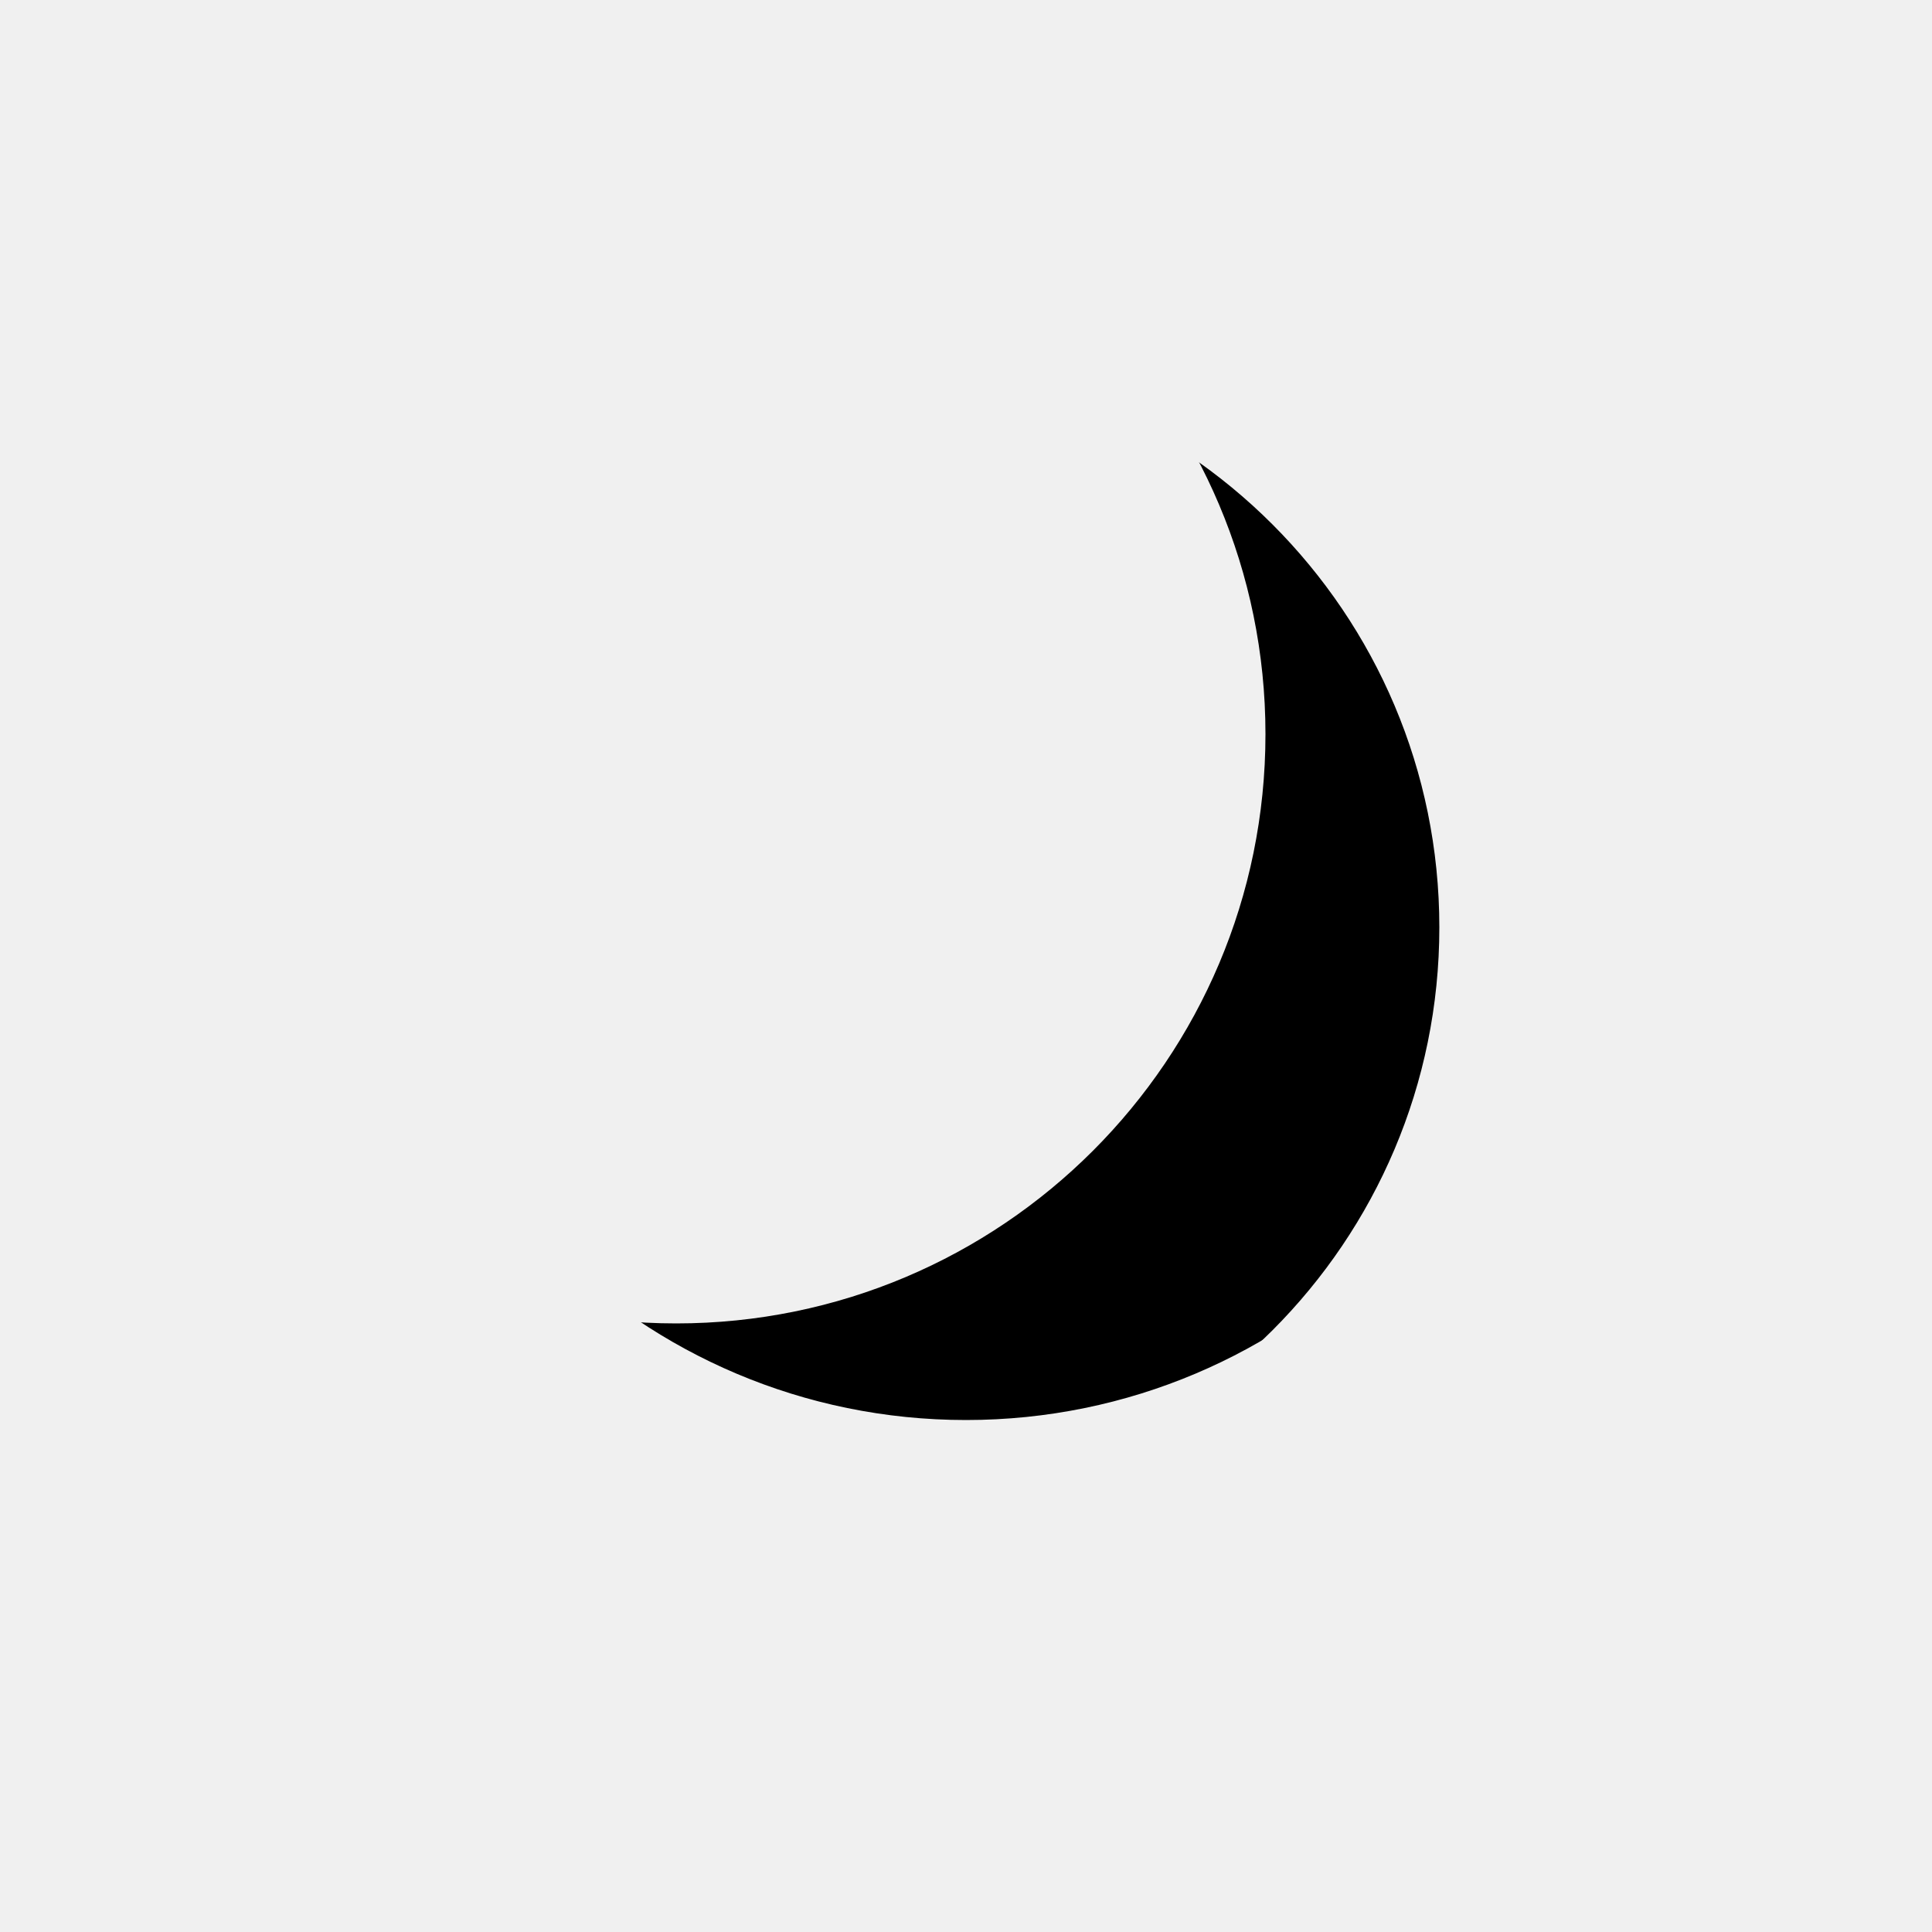
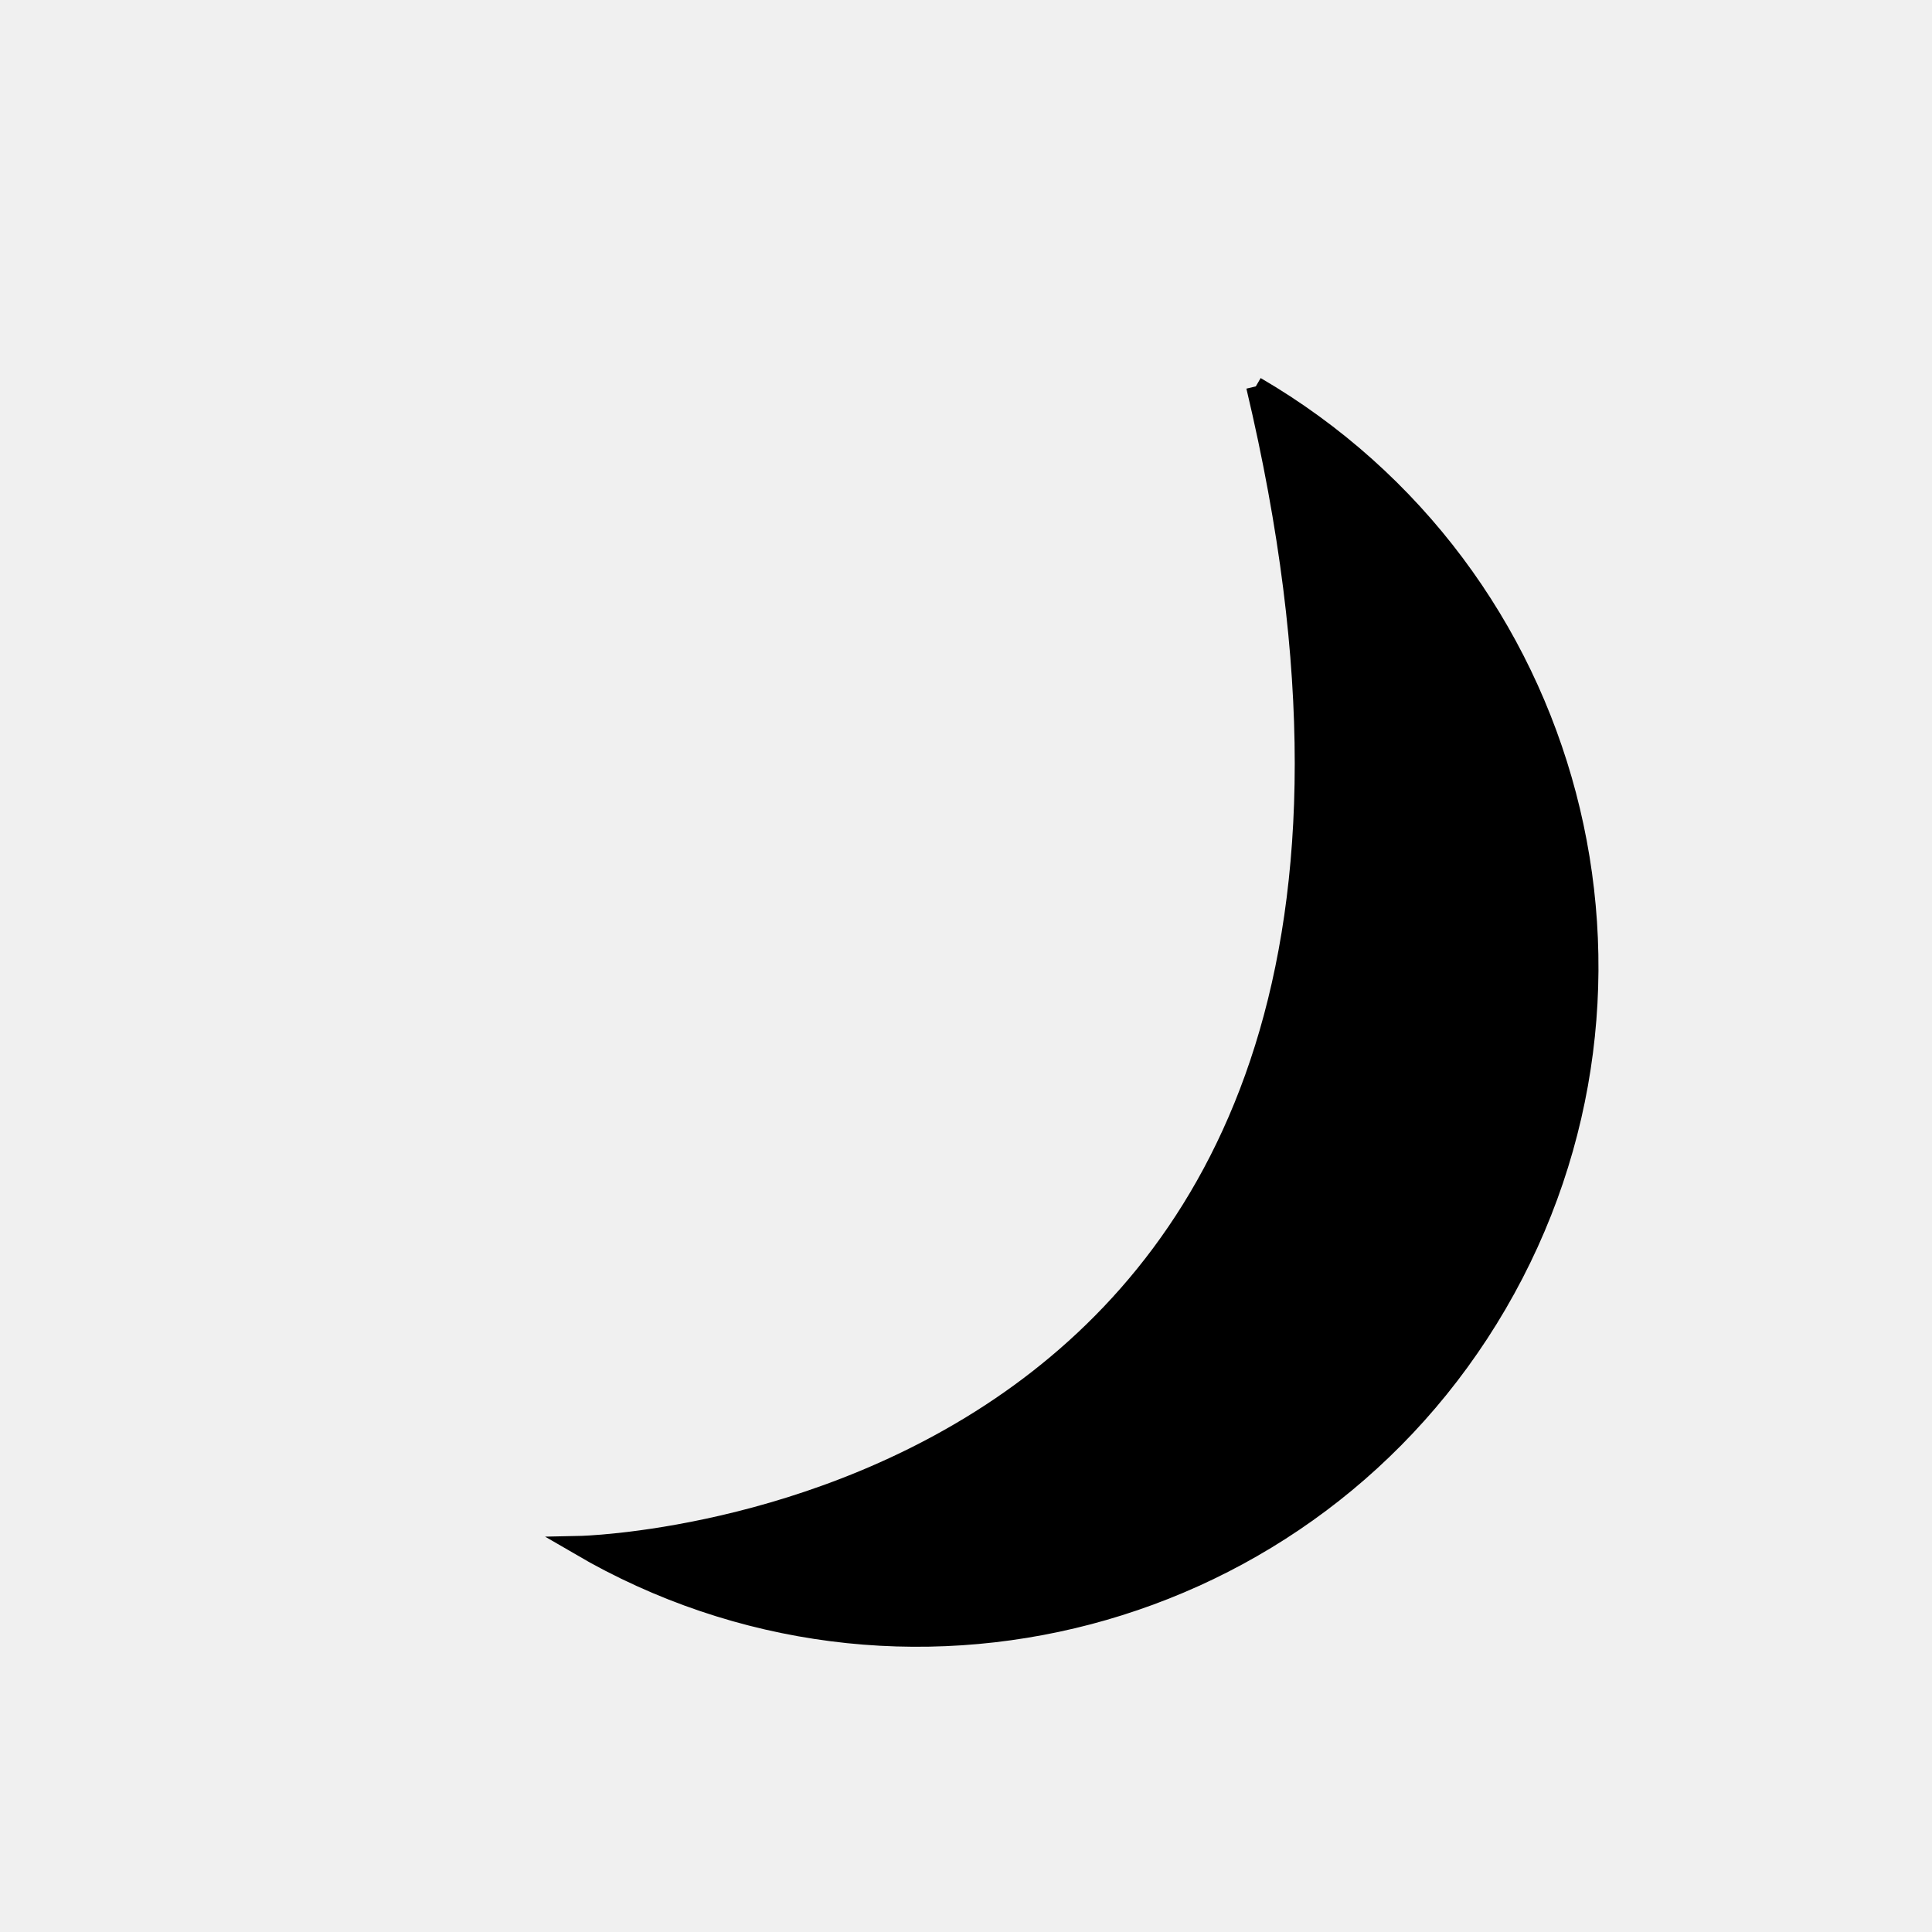
- <svg xmlns="http://www.w3.org/2000/svg" x="0" y="0" width="24" height="24" viewBox="0 0 100 100" stroke="#000" stroke-width="1" fill="none">
-   <defs>
-     <mask id="moonMask">
-       <circle cx="45" cy="48" r="30" fill="white" />
-       <circle cx="35" cy="38" r="30" fill="black" />
-     </mask>
-   </defs>
-   <circle cx="50" cy="43" r="30" fill="black" mask="url(#moonMask)" />
+ <svg xmlns="http://www.w3.org/2000/svg" x="0" y="0" width="24" height="24" viewBox="0 0 100 100" stroke="#000" stroke-width="1" fill="#000">
+   <path d="M 65,20 A 1,1,0,0,1,30,80  S 79,79 65,20" />
</svg>
